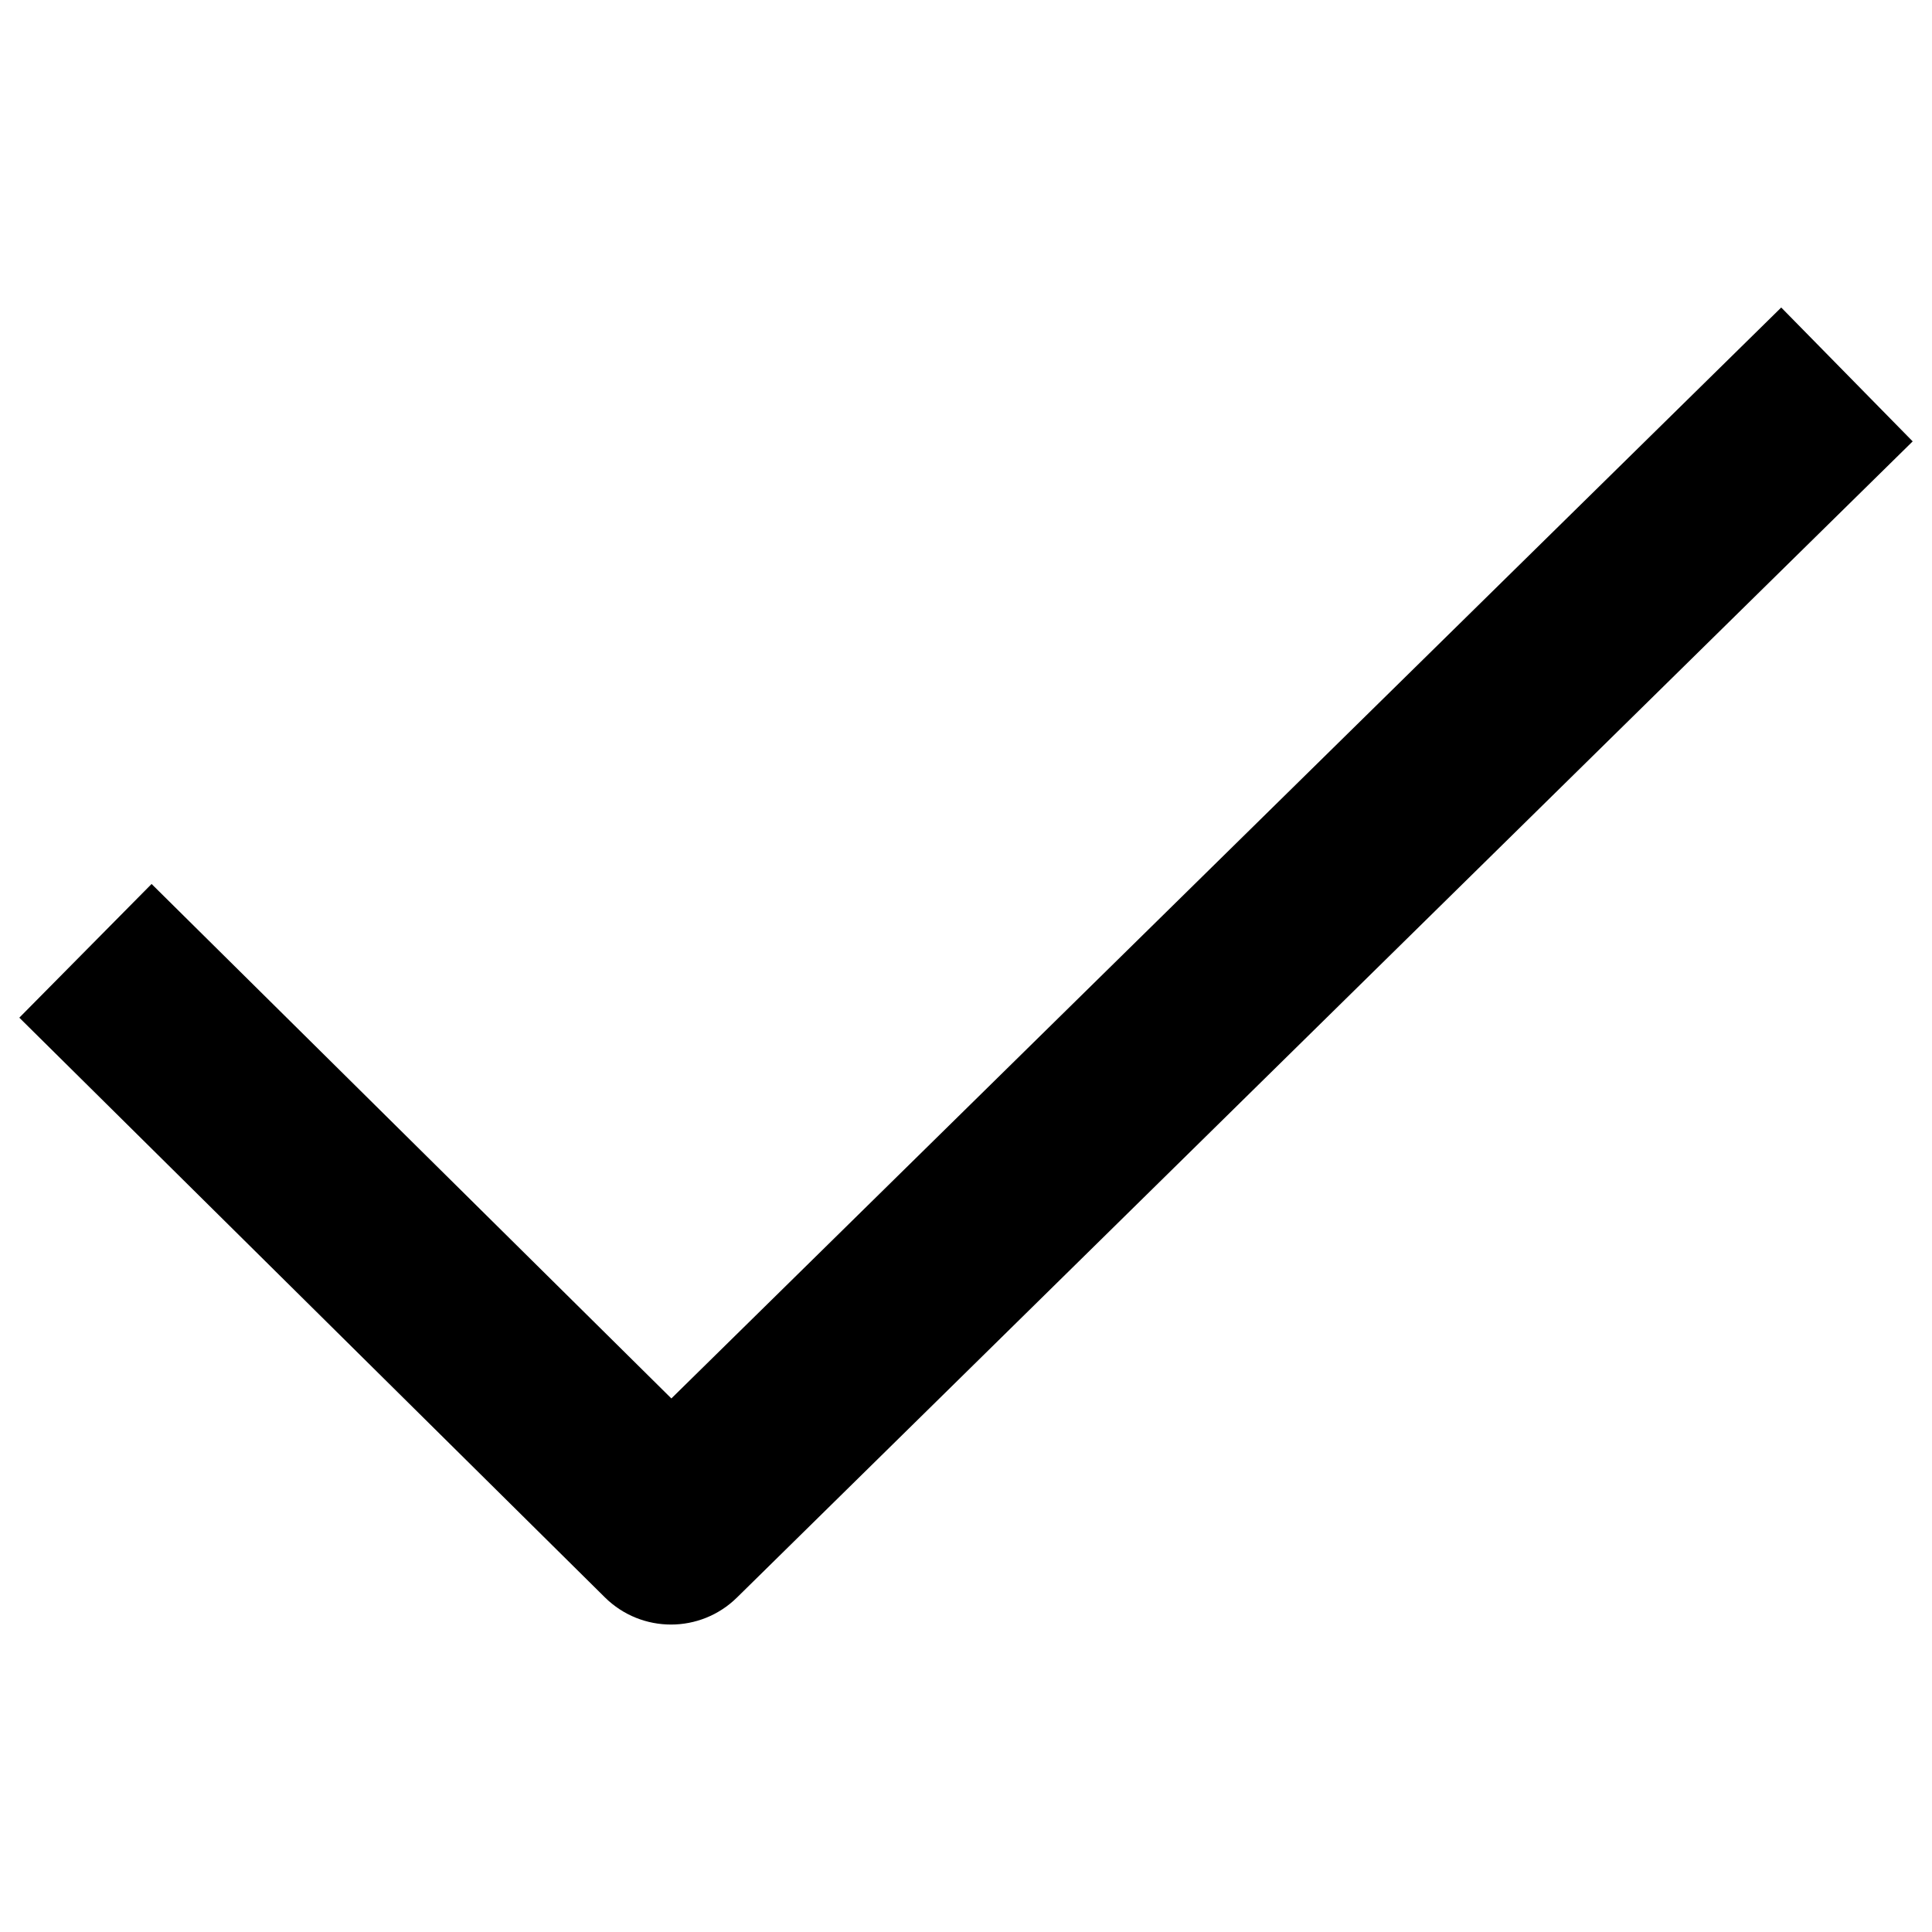
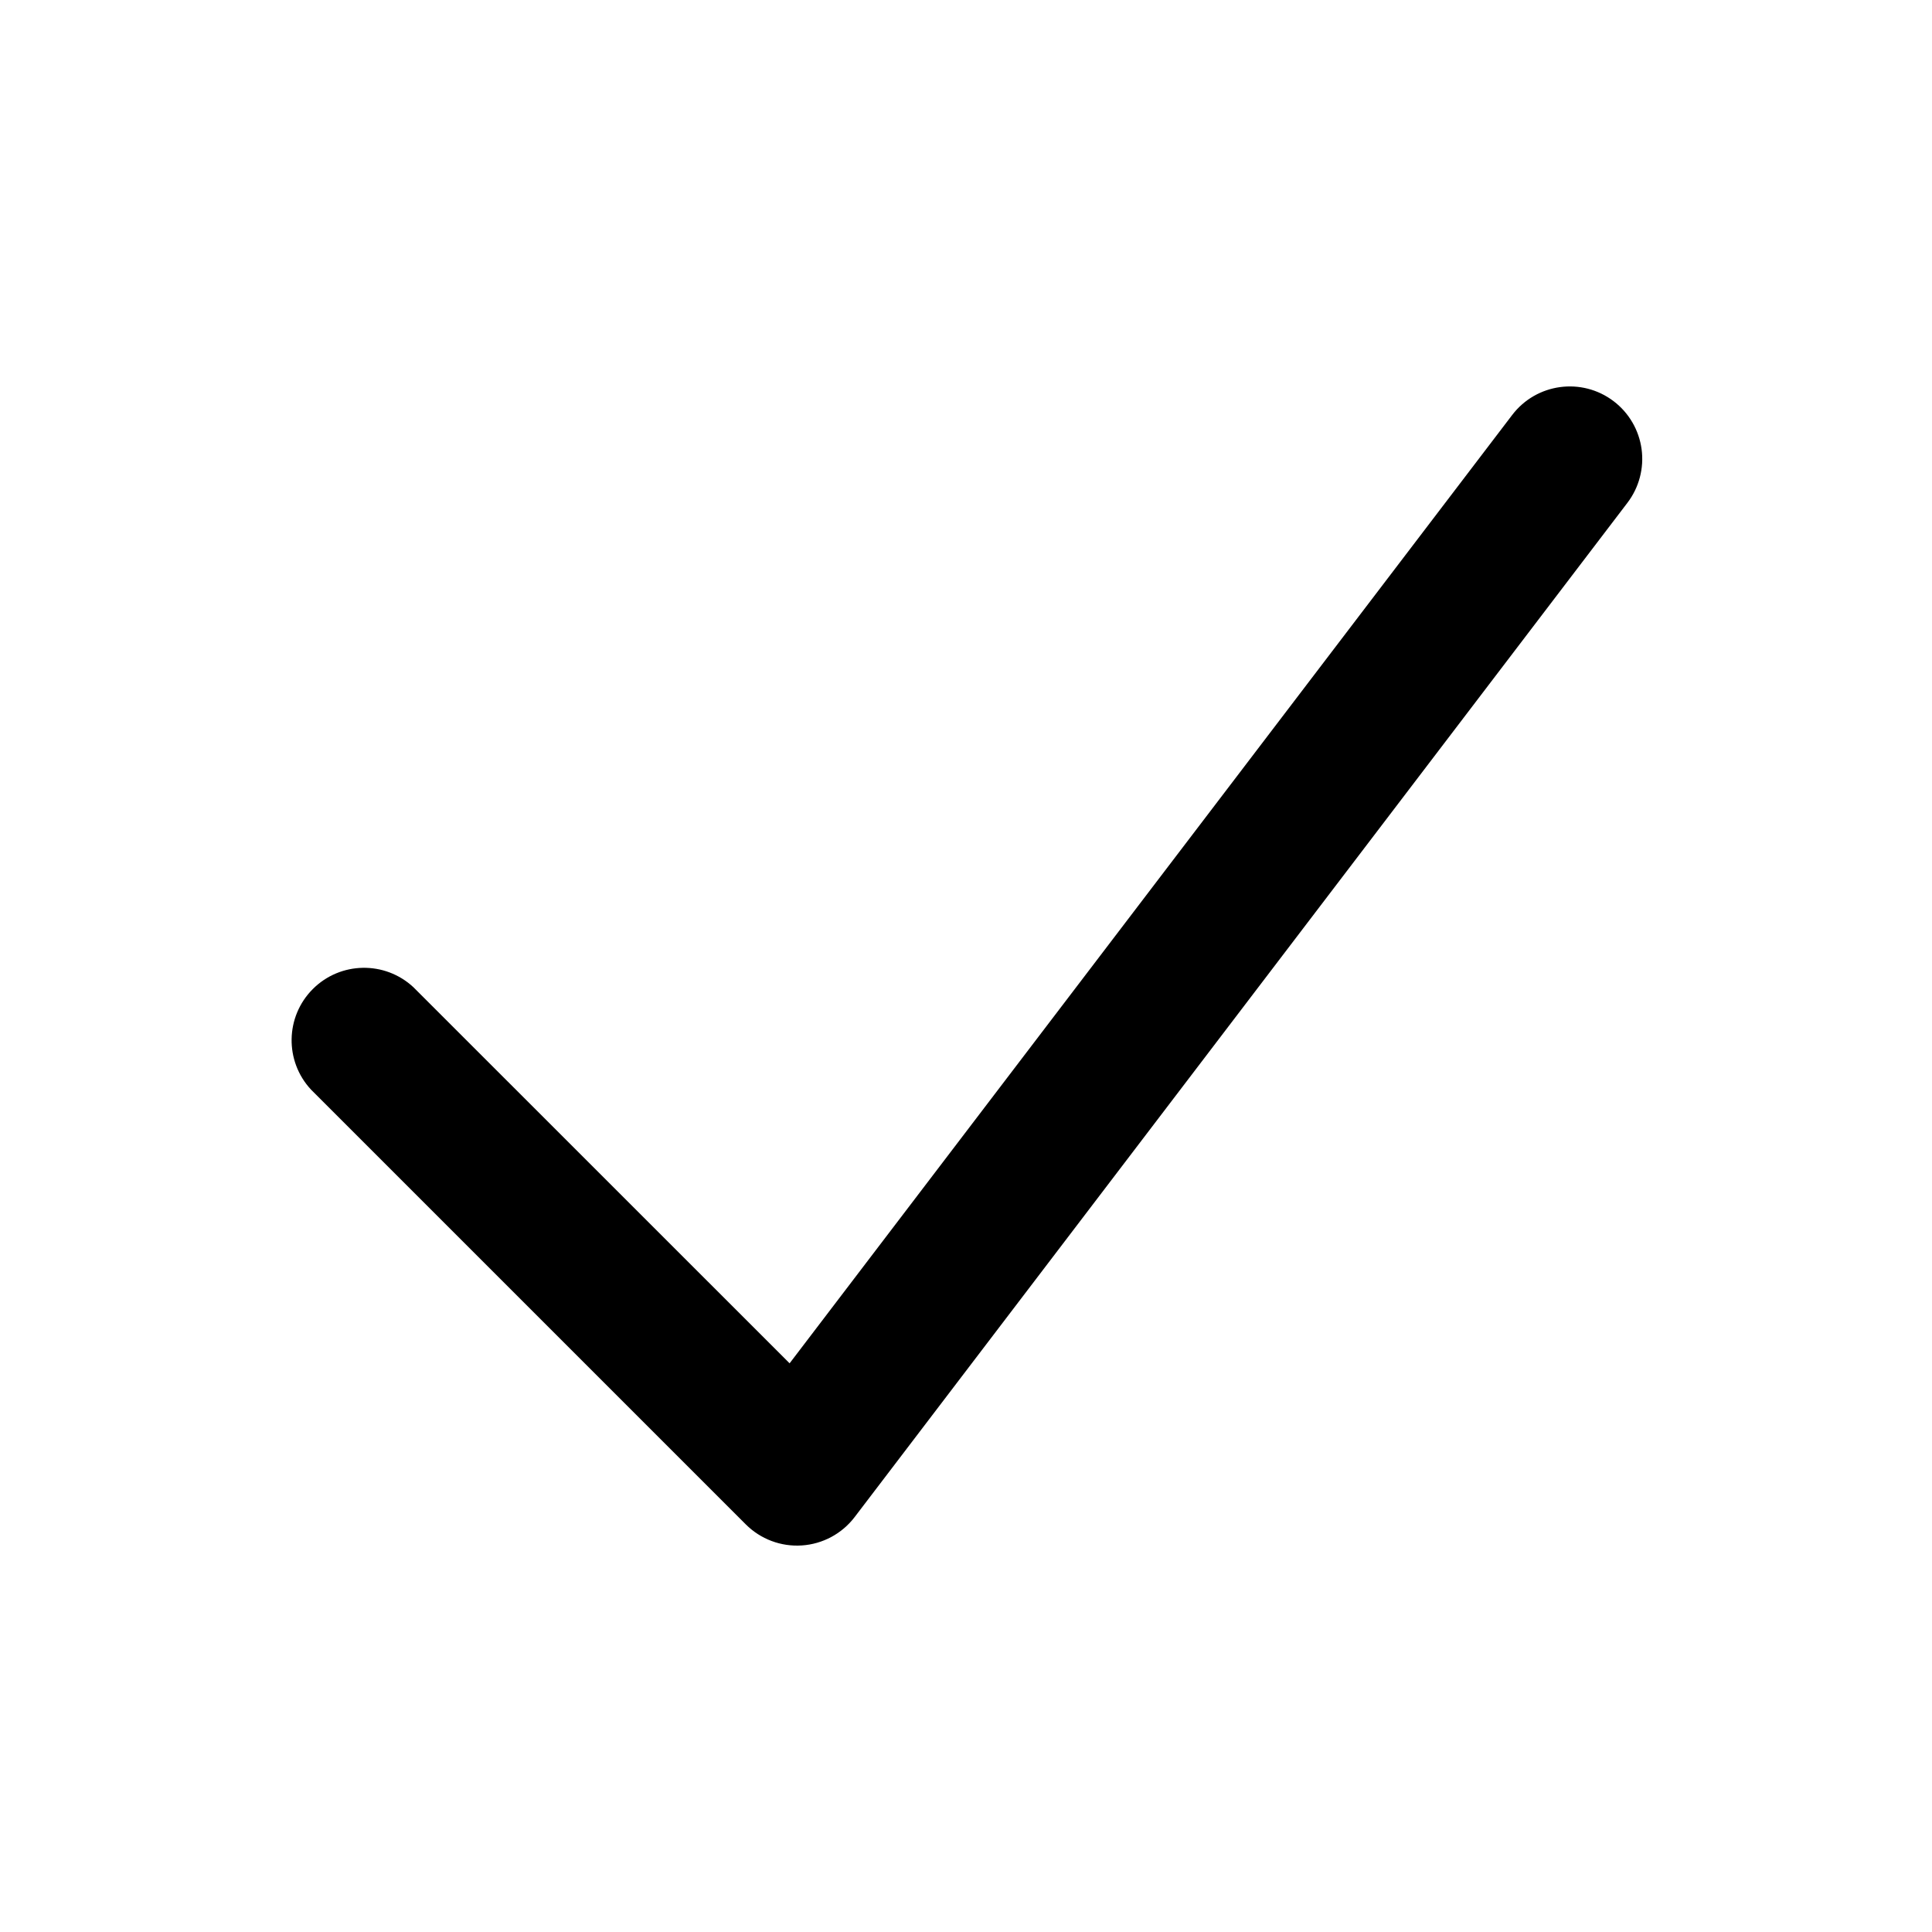
- <svg xmlns="http://www.w3.org/2000/svg" viewBox="0 0 24 24">
-   <path d="M22.127 3.82L8.34 17.372L1.883 10.981L0.24 12.642L7.515 19.844C7.97 20.293 8.701 20.293 9.156 19.844L23.76 5.483Z" fill="currentcolor" stroke-width="1" />
+ <svg xmlns="http://www.w3.org/2000/svg" viewBox="0 0 20 20" fill="currentColor" aria-hidden="true" data-slot="icon" class="flex-none">
+   <path fill-rule="evenodd" d="M16.704 4.153a.75.75 0 0 1 .143 1.052l-8 10.5a.75.75 0 0 1-1.127.075l-4.5-4.5a.75.75 0 0 1 1.06-1.06l3.894 3.893 7.48-9.817a.75.75 0 0 1 1.05-.143Z" clip-rule="evenodd" />
</svg>
